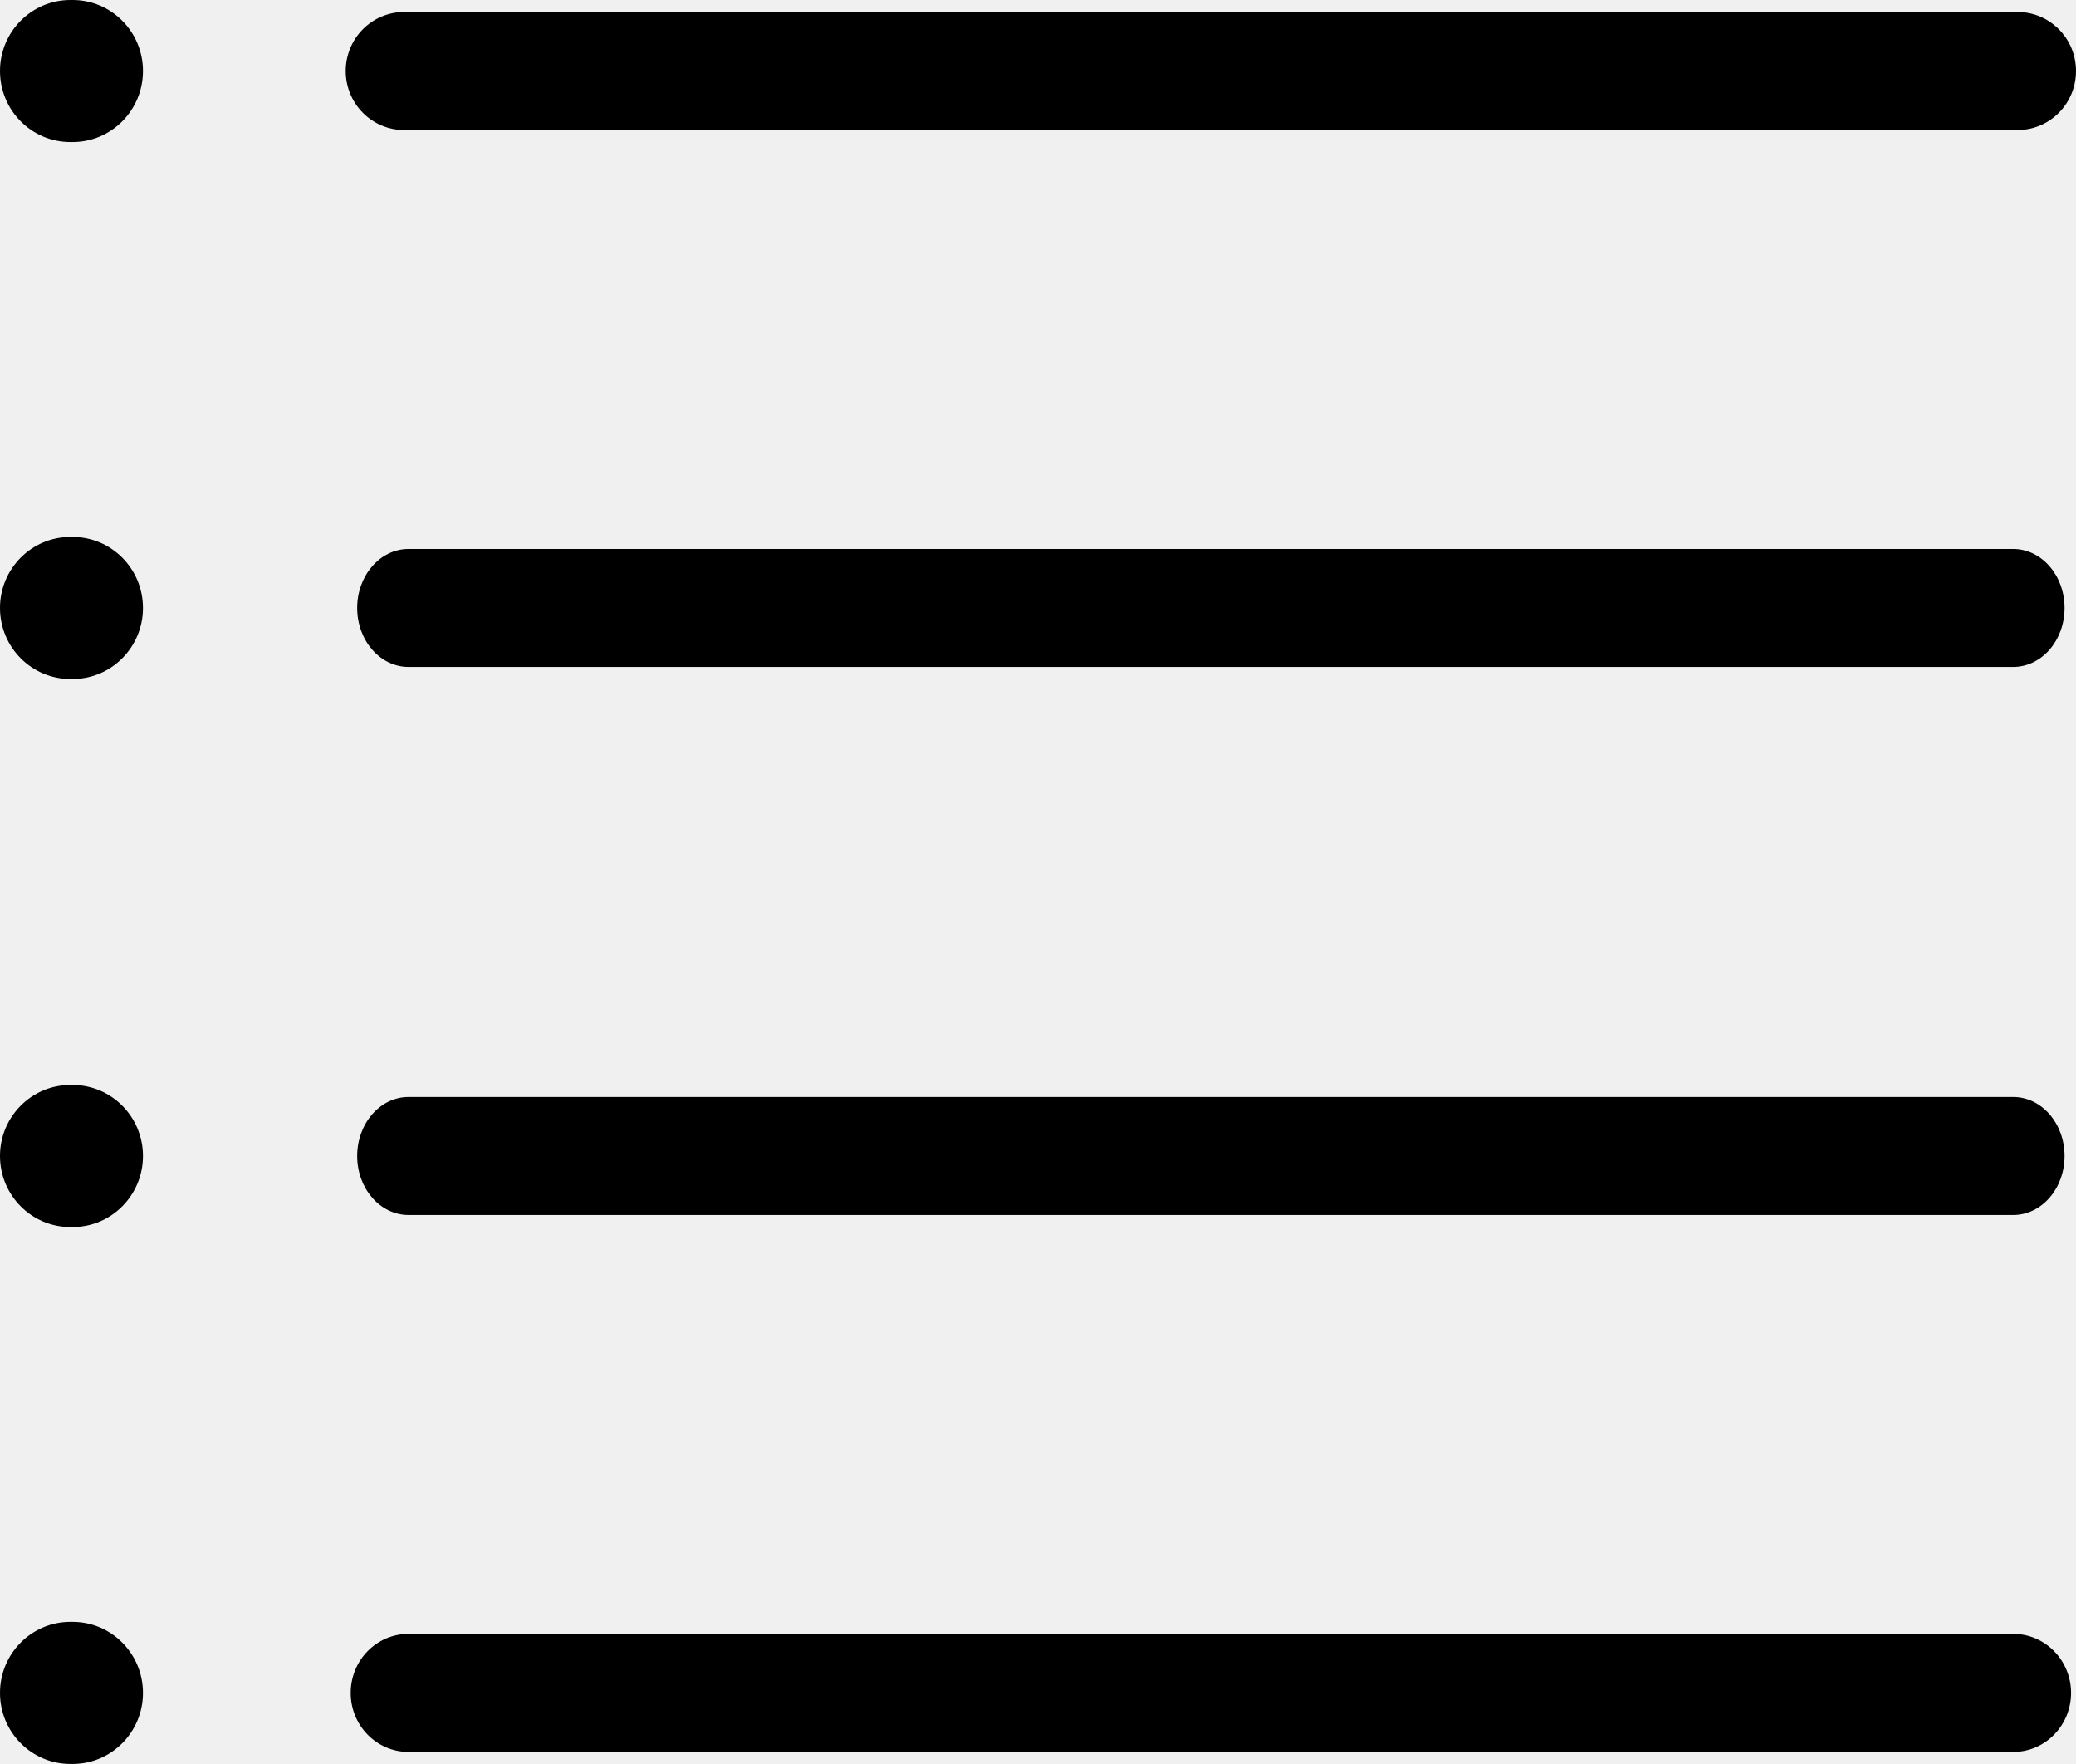
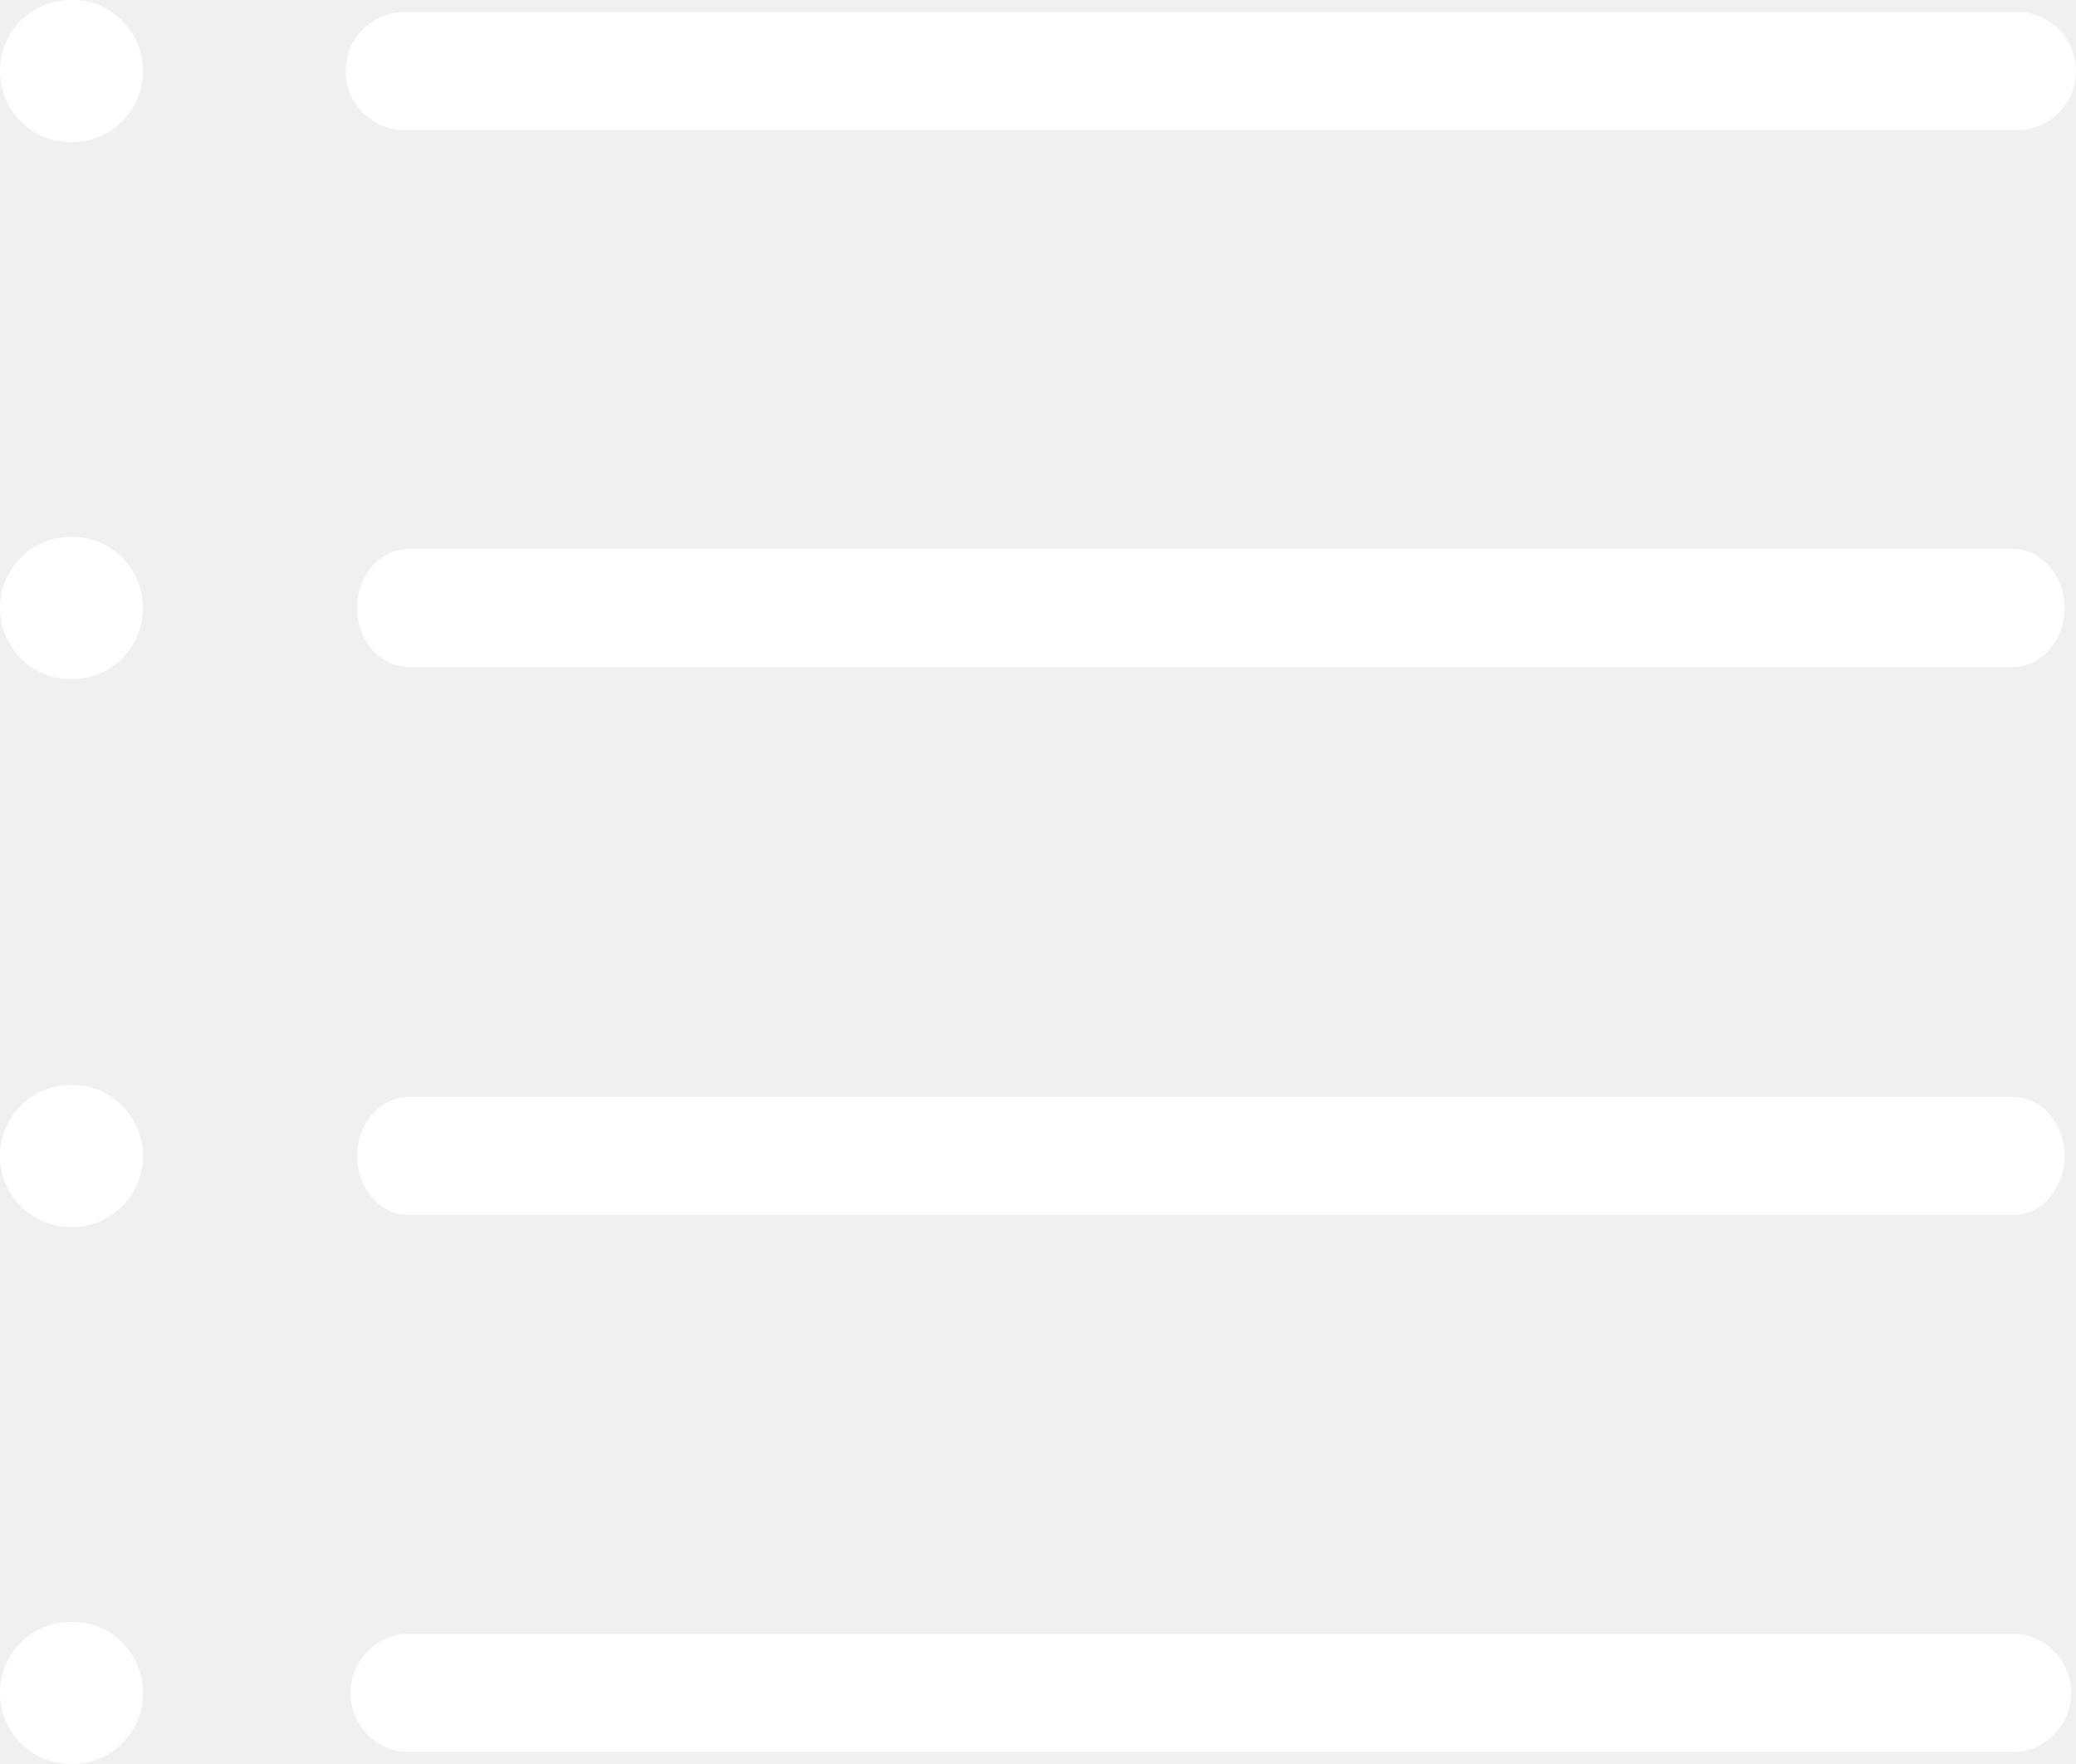
<svg xmlns="http://www.w3.org/2000/svg" shape-rendering="geometricPrecision" text-rendering="geometricPrecision" image-rendering="optimizeQuality" fill-rule="evenodd" clip-rule="evenodd" viewBox="0 0 512 434.98">
-   <path fill-rule="nonzero" d="M99.67 32.07c-7.95 0-14.41-6.52-14.41-14.56 0-8.03 6.46-14.55 14.41-14.55h397.92c7.95 0 14.41 6.52 14.41 14.55 0 8.04-6.46 14.56-14.41 14.56H99.67zM17.35 434.98C7.77 434.98 0 427.13 0 417.46c0-9.66 7.77-17.51 17.35-17.51h.56c9.58 0 17.35 7.85 17.35 17.51 0 9.67-7.77 17.52-17.35 17.52h-.56zm0-132.4C7.77 302.58 0 294.73 0 285.06s7.77-17.51 17.35-17.51h.56c9.58 0 17.35 7.84 17.35 17.51 0 9.67-7.77 17.52-17.35 17.52h-.56zm0-135.14C7.77 167.44 0 159.59 0 149.92s7.77-17.51 17.35-17.51h.56c9.58 0 17.35 7.84 17.35 17.51 0 9.67-7.77 17.52-17.35 17.52h-.56zm83.4 132.17c-6.99 0-12.66-6.51-12.66-14.55 0-8.03 5.67-14.55 12.66-14.55h395.77c6.99 0 12.66 6.52 12.66 14.55 0 8.04-5.67 14.55-12.66 14.55H100.75zm0-135.14c-6.99 0-12.66-6.51-12.66-14.55 0-8.03 5.67-14.55 12.66-14.55h395.77c6.99 0 12.66 6.52 12.66 14.55 0 8.04-5.67 14.55-12.66 14.55H100.75zm0 267.55c-7.88 0-14.26-6.52-14.26-14.56 0-8.03 6.38-14.55 14.26-14.55h395.77c7.87 0 14.26 6.52 14.26 14.55 0 8.04-6.39 14.56-14.26 14.56H100.75zM17.35 35.03C7.77 35.03 0 27.18 0 17.51 0 7.85 7.77 0 17.35 0h.56c9.58 0 17.35 7.85 17.35 17.51 0 9.67-7.77 17.52-17.35 17.52h-.56z" />
+   <path fill="#fff" fill-rule="nonzero" d="M99.67 32.07c-7.95 0-14.41-6.52-14.41-14.56 0-8.03 6.46-14.55 14.41-14.55h397.92c7.95 0 14.41 6.52 14.41 14.55 0 8.04-6.46 14.56-14.41 14.56H99.67zM17.35 434.98C7.77 434.98 0 427.13 0 417.46c0-9.66 7.77-17.51 17.35-17.51h.56c9.58 0 17.35 7.85 17.35 17.51 0 9.67-7.77 17.52-17.35 17.52h-.56zm0-132.4C7.77 302.58 0 294.73 0 285.06s7.77-17.51 17.35-17.51h.56c9.58 0 17.35 7.84 17.35 17.51 0 9.67-7.77 17.52-17.35 17.52h-.56zm0-135.14C7.77 167.44 0 159.59 0 149.92s7.77-17.51 17.35-17.51h.56c9.58 0 17.35 7.84 17.35 17.51 0 9.67-7.77 17.52-17.35 17.52h-.56zm83.4 132.17c-6.99 0-12.66-6.51-12.66-14.55 0-8.03 5.67-14.55 12.66-14.55h395.77c6.99 0 12.66 6.52 12.66 14.55 0 8.04-5.67 14.55-12.66 14.55H100.75zm0-135.14c-6.99 0-12.66-6.51-12.66-14.55 0-8.03 5.67-14.55 12.66-14.55h395.77c6.99 0 12.66 6.52 12.66 14.55 0 8.04-5.67 14.55-12.66 14.55H100.75zm0 267.55c-7.88 0-14.26-6.52-14.26-14.56 0-8.03 6.38-14.55 14.26-14.55h395.77c7.87 0 14.26 6.52 14.26 14.55 0 8.04-6.39 14.56-14.26 14.56H100.75zM17.35 35.03C7.77 35.03 0 27.18 0 17.51 0 7.85 7.77 0 17.35 0h.56c9.58 0 17.35 7.85 17.35 17.51 0 9.67-7.77 17.52-17.35 17.52h-.56z" />
</svg>
